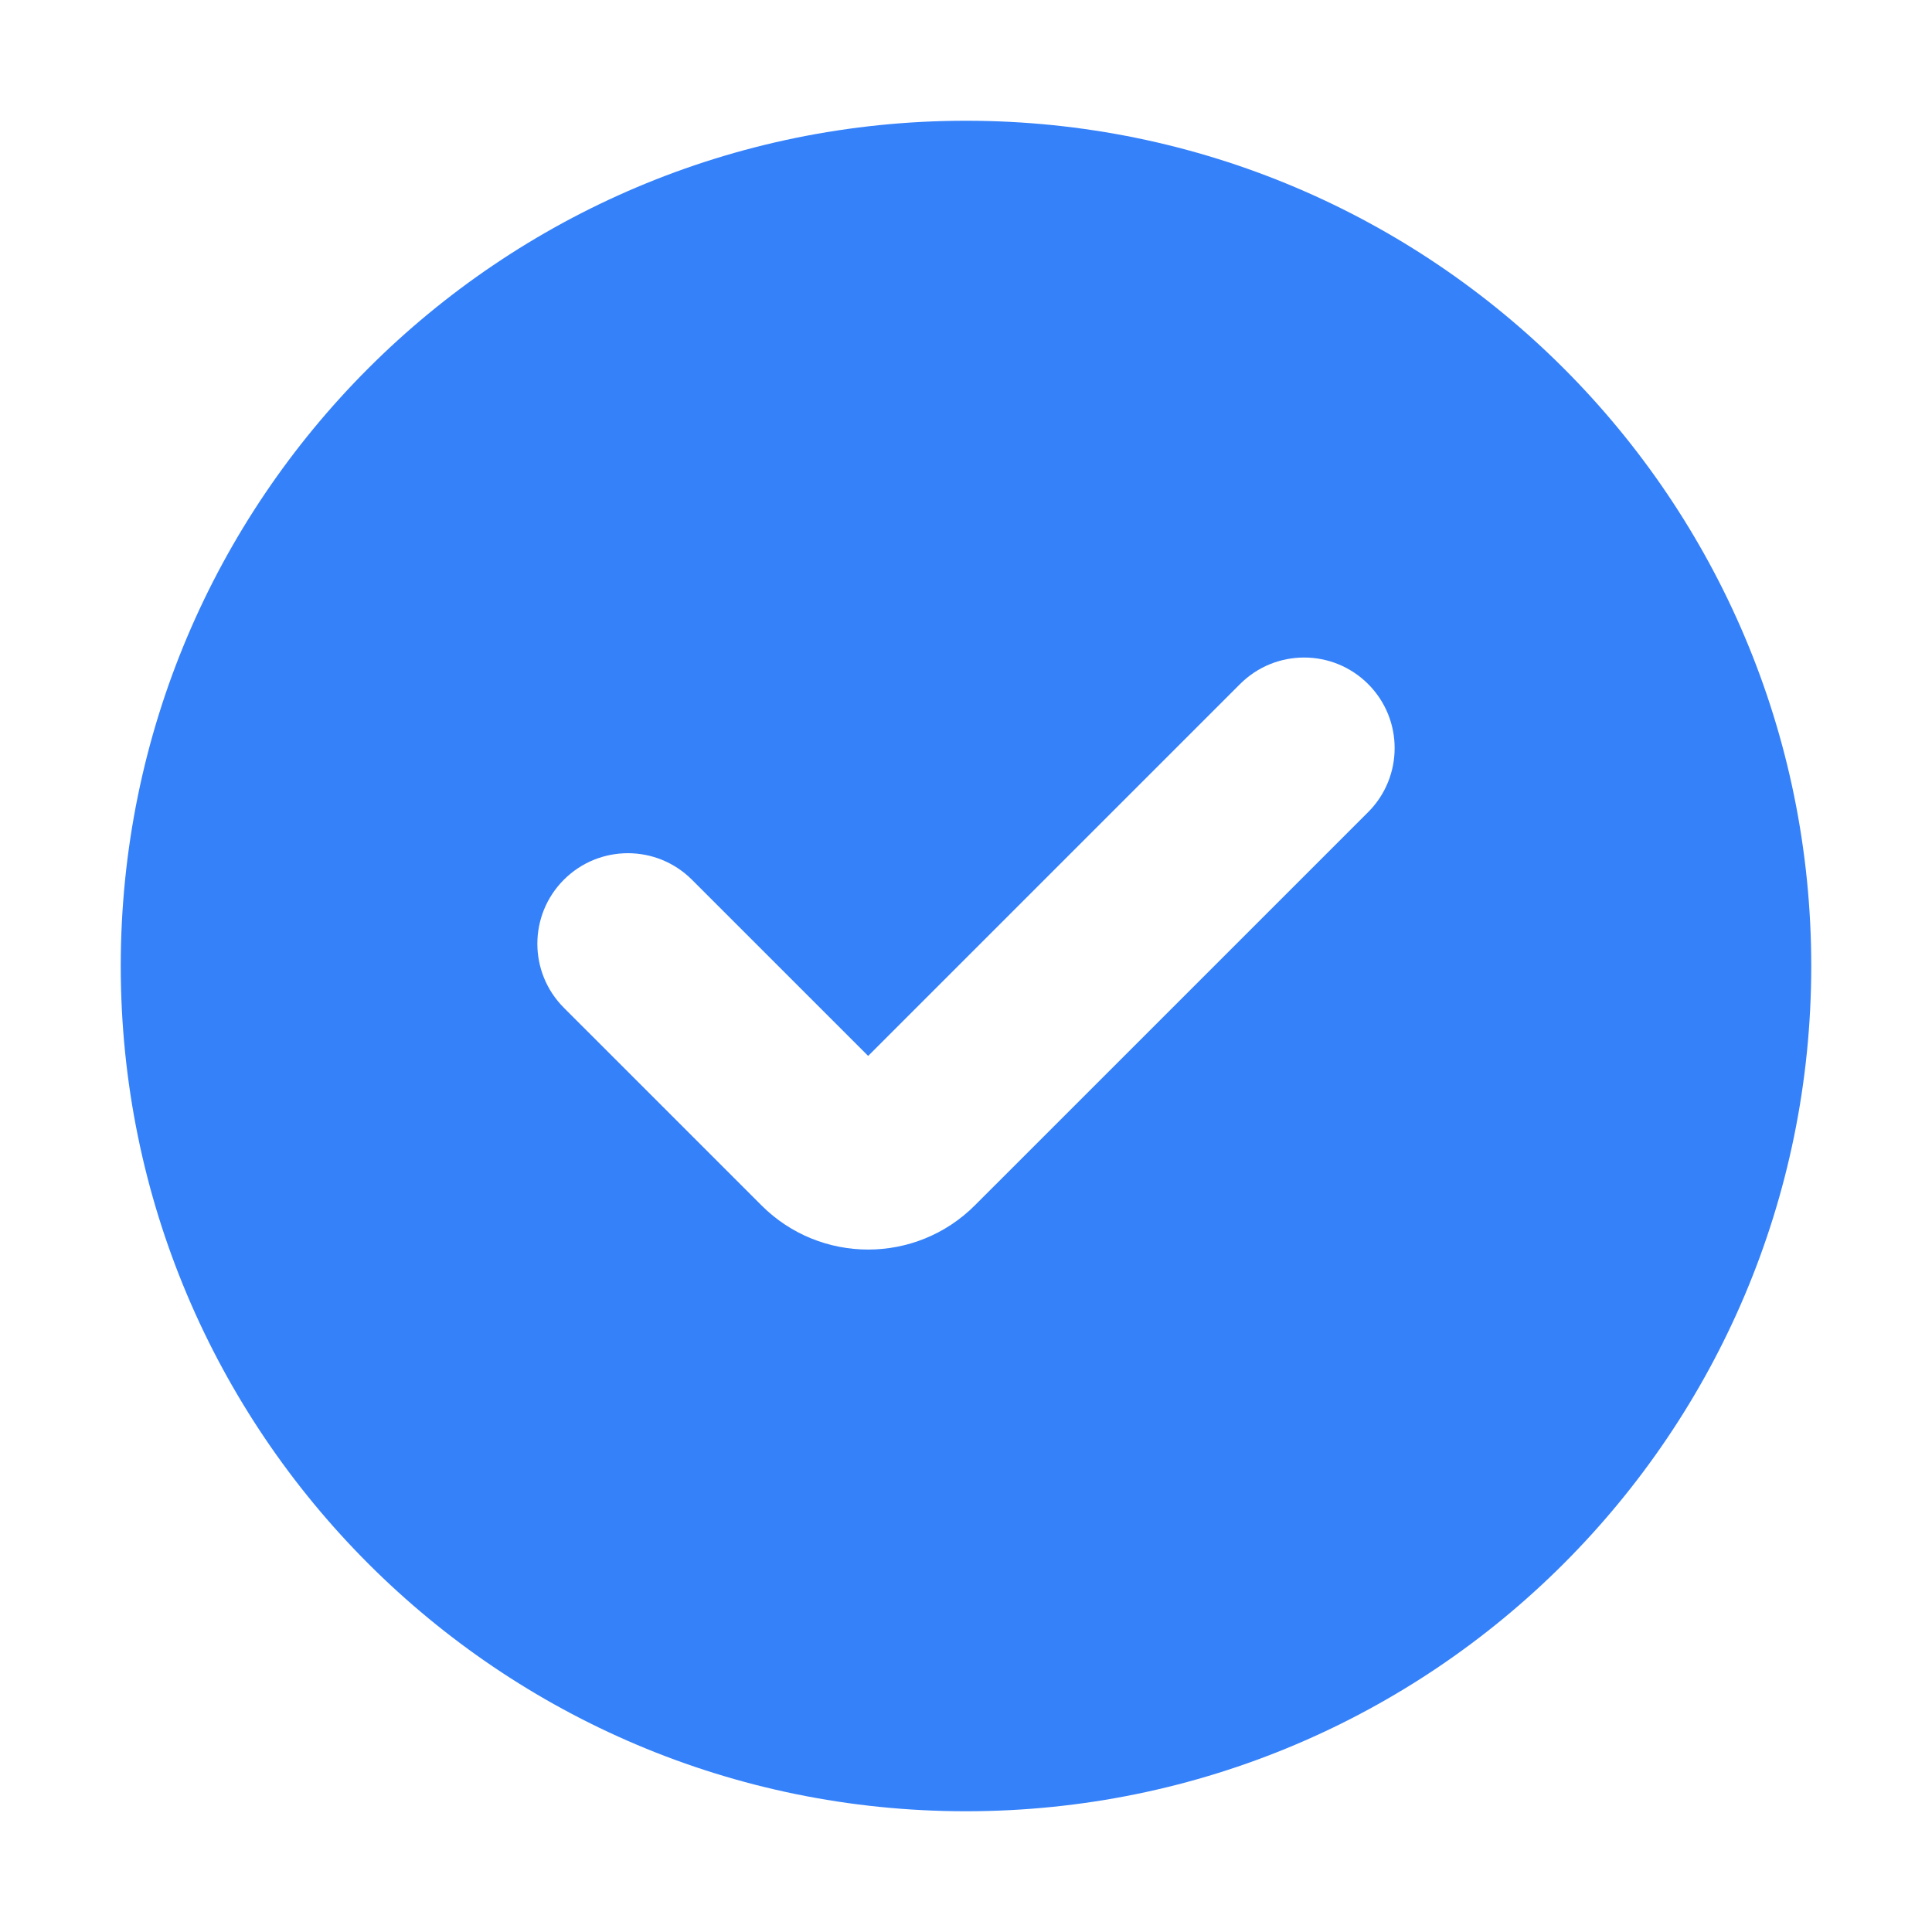
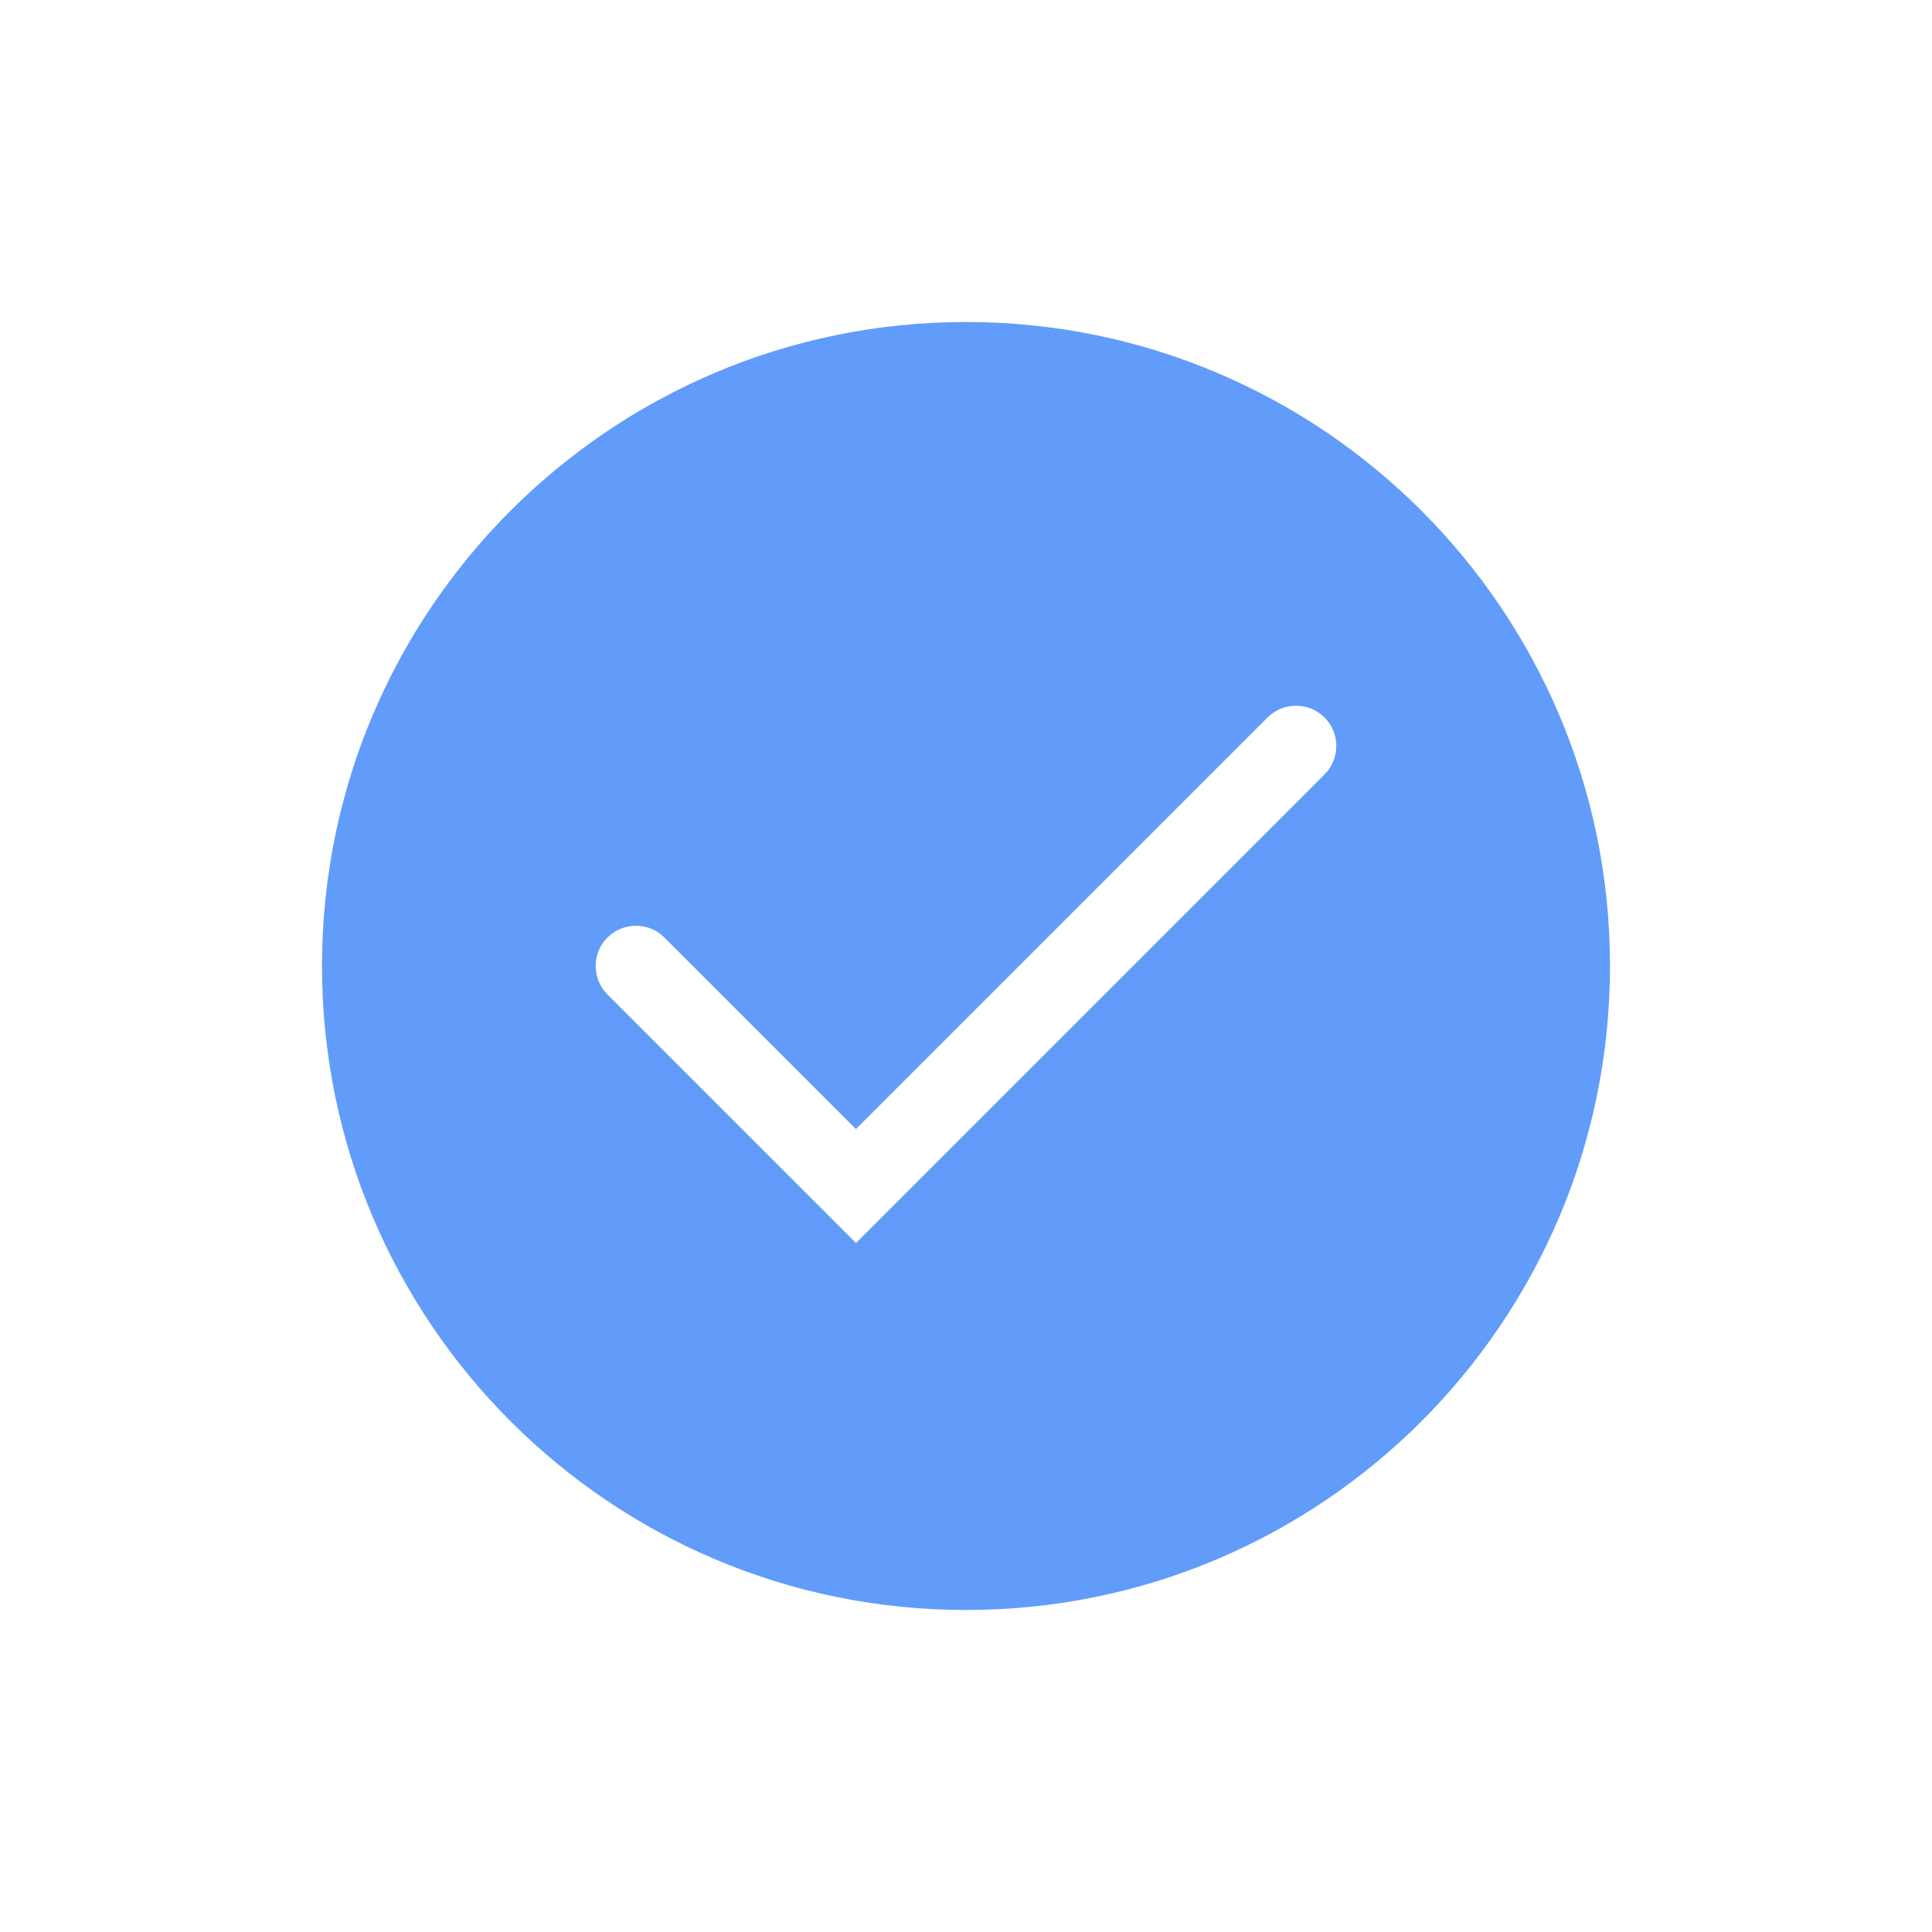
- <svg xmlns="http://www.w3.org/2000/svg" width="50" height="50" viewBox="0 0 50 50" fill="none">
-   <path d="M25 3.125C37.081 3.125 46.875 12.919 46.875 25C46.875 37.081 37.081 46.875 25 46.875C12.919 46.875 3.125 37.081 3.125 25C3.125 12.919 12.919 3.125 25 3.125ZM35.407 17.703C34.492 16.788 33.008 16.788 32.093 17.703L22.468 27.327L17.907 22.767C16.992 21.852 15.508 21.852 14.593 22.767C13.678 23.682 13.678 25.166 14.593 26.081L19.706 31.194C21.232 32.72 23.705 32.72 25.23 31.194L35.407 21.018C36.322 20.102 36.322 18.618 35.407 17.703Z" fill="#3581FA" />
+ <svg xmlns="http://www.w3.org/2000/svg" width="24" height="24" viewBox="0 0 24 24" fill="none">
+   <path fill-rule="evenodd" clip-rule="evenodd" d="M12 20C16.418 20 20 16.418 20 12C20 7.582 16.418 4 12 4C7.582 4 4 7.582 4 12C4 16.418 7.582 20 12 20ZM16.454 9.62C16.649 9.425 16.649 9.108 16.454 8.913C16.258 8.718 15.942 8.718 15.746 8.913L10.633 14.026L8.253 11.646C8.058 11.451 7.742 11.451 7.546 11.646C7.351 11.842 7.351 12.158 7.546 12.354L10.28 15.087L10.633 15.441L10.987 15.087L16.454 9.62Z" fill="#619CFB" />
</svg>
